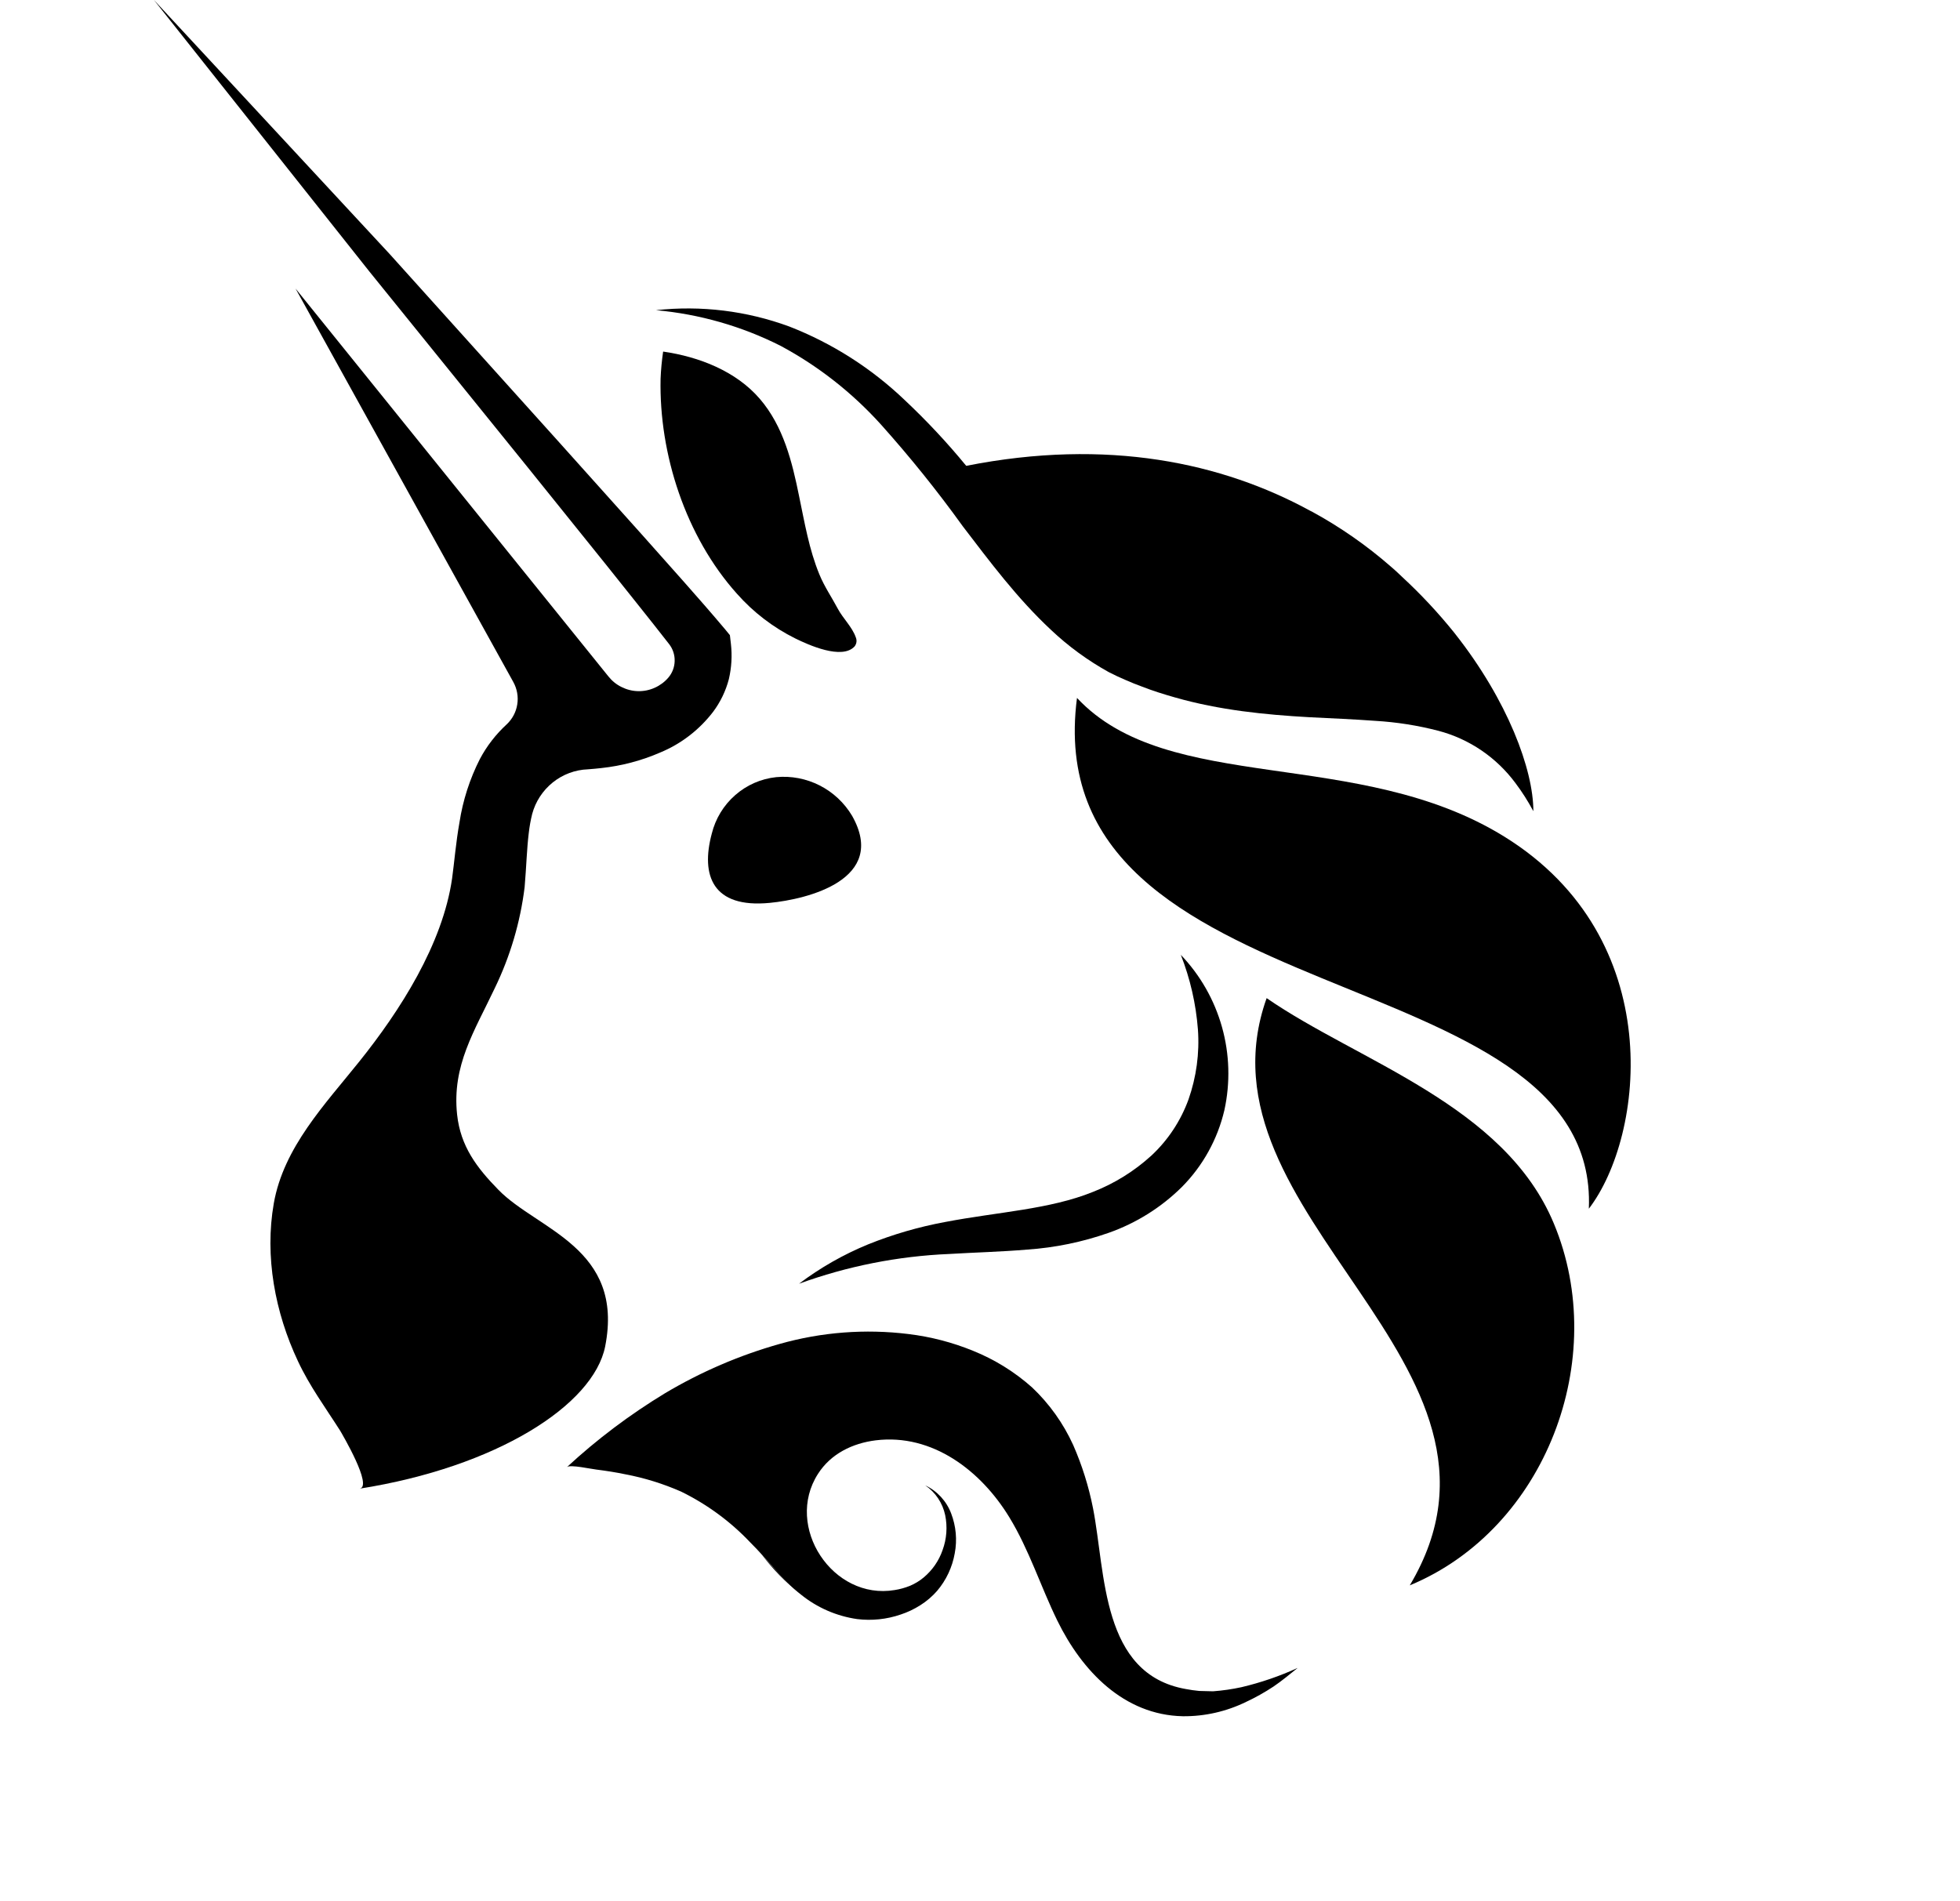
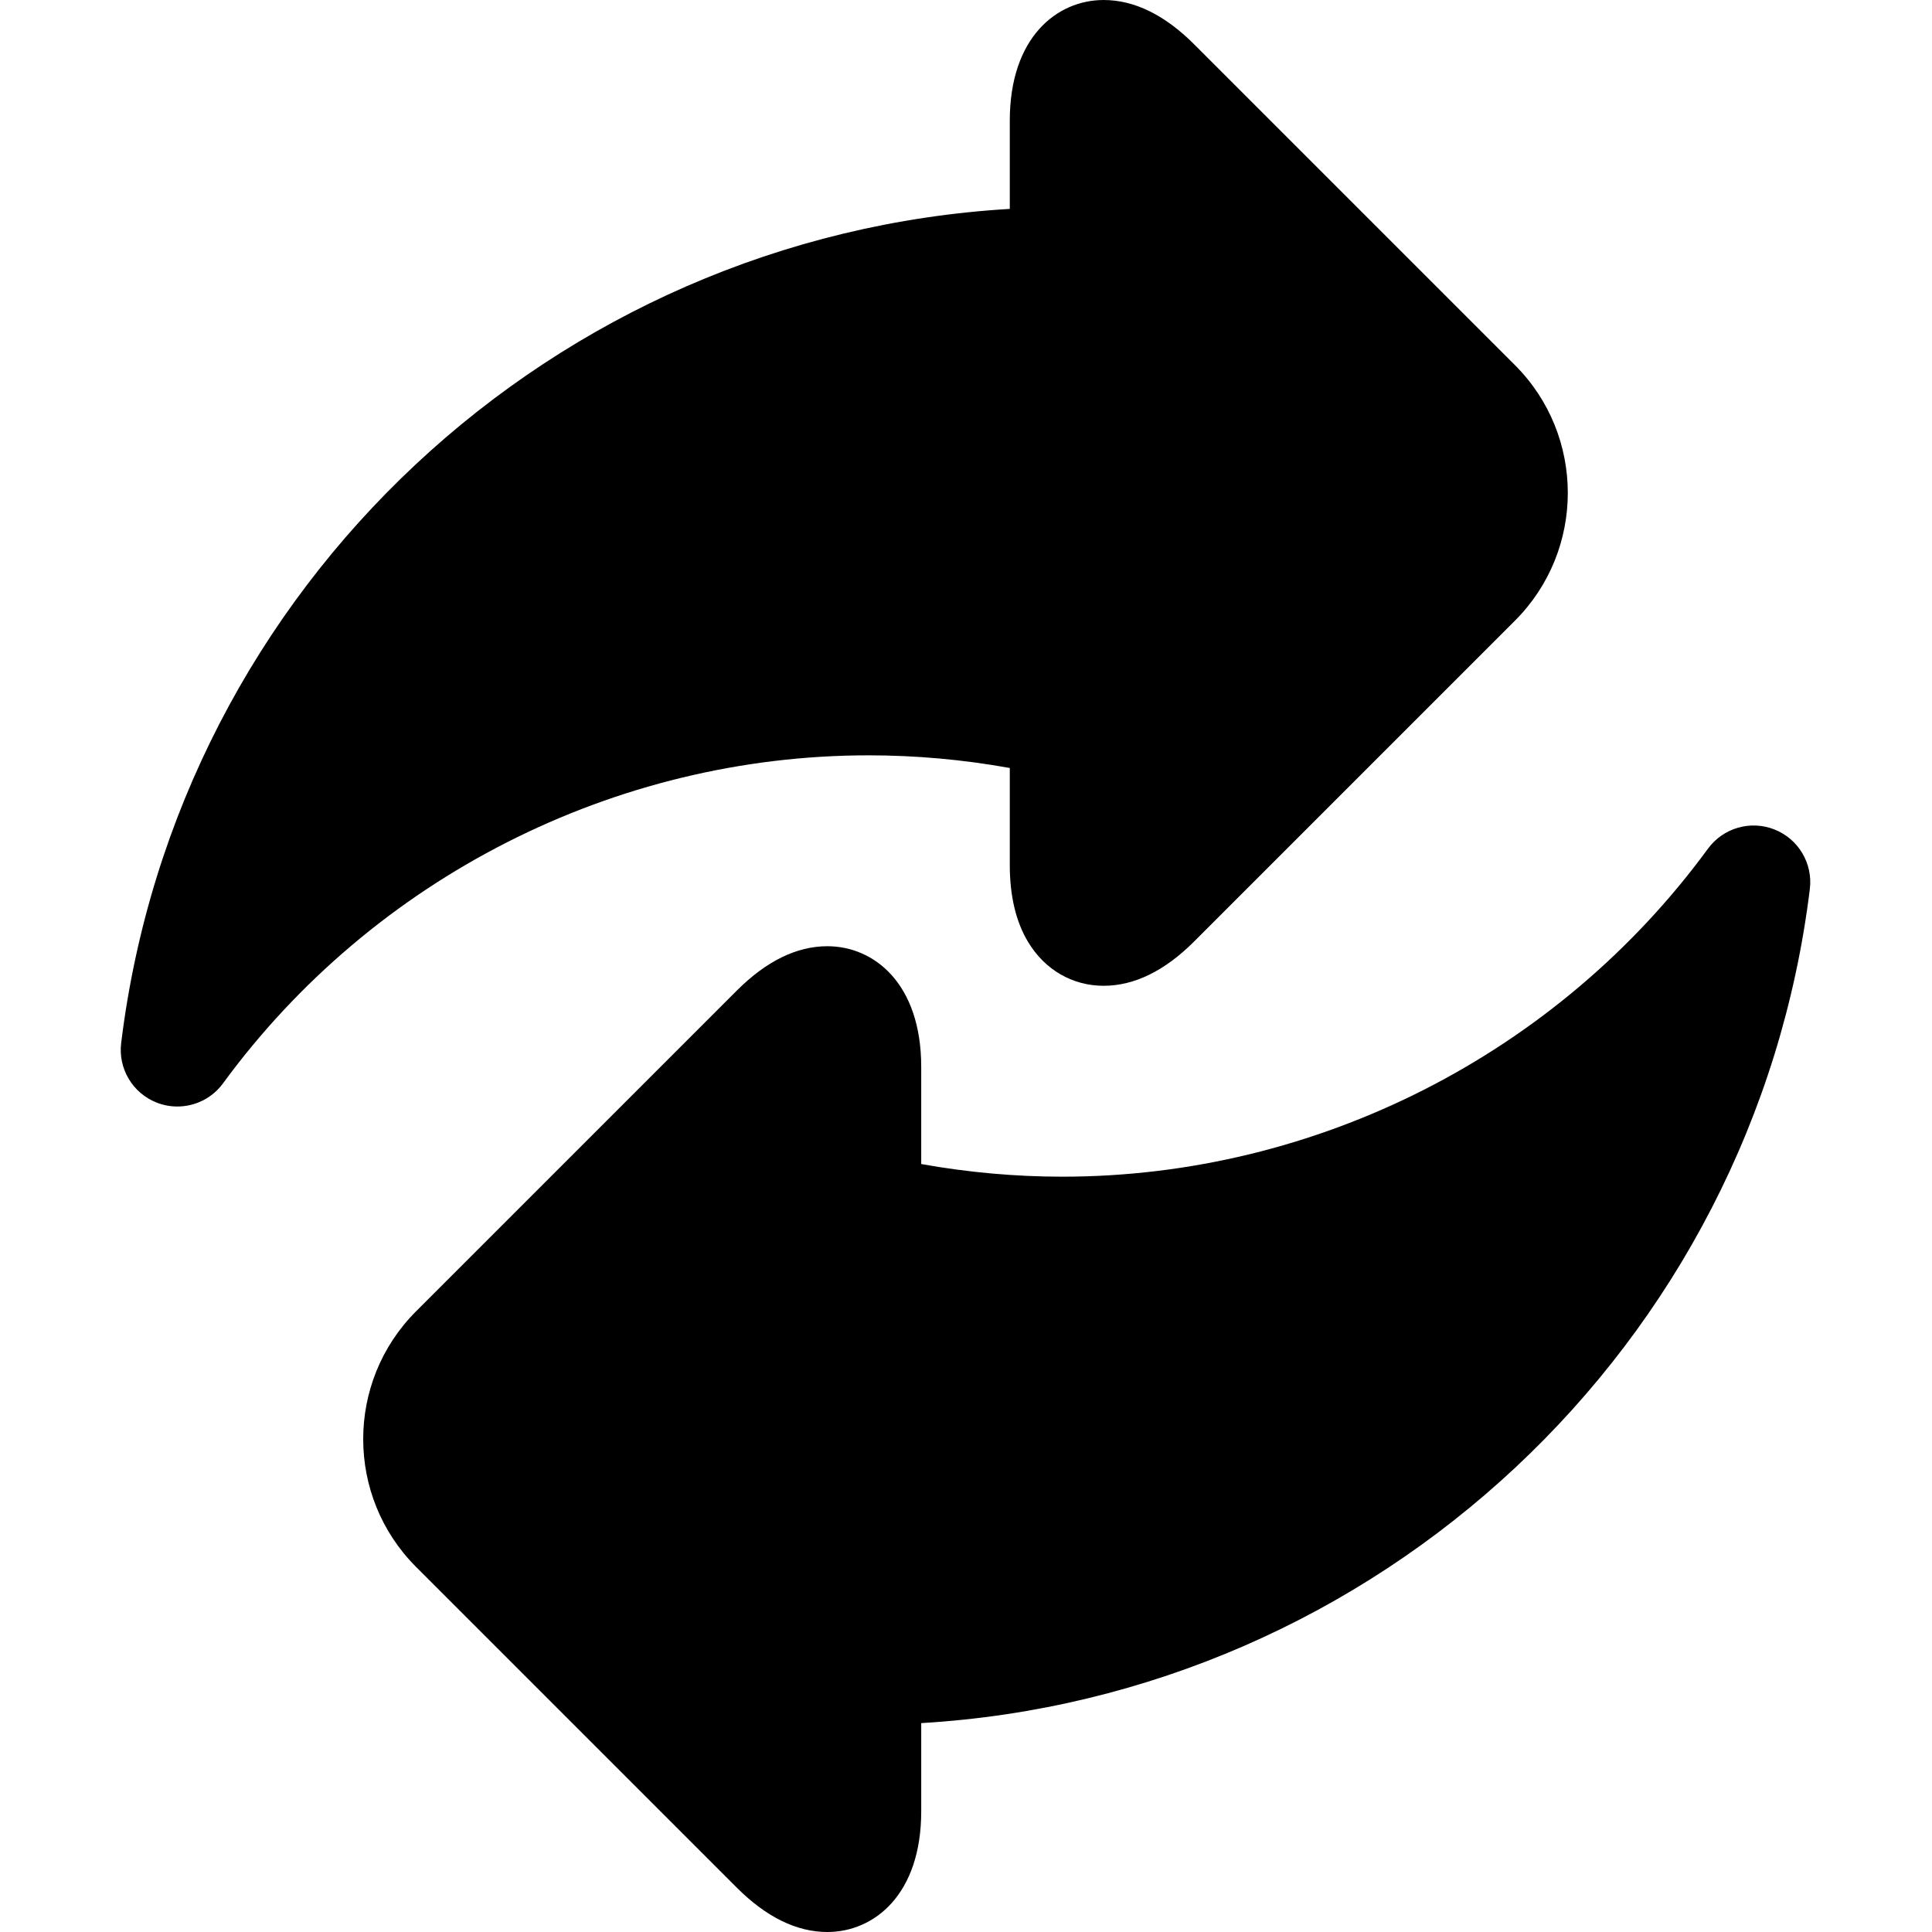
- <svg xmlns="http://www.w3.org/2000/svg" width="33" height="32" viewBox="0 0 33 32" fill="none">
-   <path d="M14.346 13.736C14.953 14.809 13.596 15.142 12.96 15.203C11.995 15.297 11.796 14.739 11.984 14.037C12.046 13.786 12.183 13.56 12.377 13.39C12.571 13.219 12.812 13.113 13.069 13.086C13.321 13.062 13.575 13.111 13.801 13.226C14.027 13.341 14.216 13.518 14.346 13.736Z" fill="black" />
-   <path d="M18.133 11.752C17.428 17.169 26.932 16.042 26.751 20.353C27.689 19.129 28.092 15.802 25.332 14.09C22.873 12.564 19.669 13.399 18.133 11.752Z" fill="black" />
-   <path d="M23.607 9.71C23.546 9.652 23.482 9.596 23.42 9.539C23.483 9.597 23.546 9.657 23.607 9.71Z" fill="black" />
-   <path d="M25.817 13.658L25.811 13.649C25.725 13.489 25.628 13.336 25.519 13.191C25.198 12.755 24.738 12.442 24.216 12.305C23.869 12.215 23.514 12.159 23.155 12.138C22.792 12.111 22.422 12.096 22.048 12.077C21.298 12.035 20.53 11.958 19.78 11.743C19.593 11.69 19.405 11.631 19.224 11.56C19.131 11.527 19.043 11.49 18.951 11.45C18.858 11.411 18.763 11.366 18.669 11.318C18.317 11.123 17.99 10.885 17.697 10.608C17.12 10.069 16.666 9.457 16.211 8.863C15.783 8.268 15.323 7.696 14.833 7.149C14.35 6.614 13.78 6.166 13.146 5.825C12.49 5.493 11.777 5.289 11.045 5.223C11.804 5.14 12.572 5.234 13.289 5.498C14.013 5.78 14.674 6.202 15.236 6.74C15.603 7.085 15.948 7.454 16.268 7.844C18.649 7.373 20.58 7.792 22.064 8.603L22.098 8.62C22.57 8.878 23.013 9.187 23.418 9.541C23.482 9.598 23.546 9.654 23.605 9.712C23.921 10.004 24.215 10.318 24.485 10.654L24.506 10.681C25.383 11.796 25.816 12.955 25.817 13.658Z" fill="black" />
-   <path d="M25.816 13.658L25.811 13.646L25.816 13.658Z" fill="black" />
-   <path d="M11.165 5.92C11.773 6.008 12.393 6.251 12.792 6.715C13.191 7.178 13.338 7.781 13.454 8.354C13.547 8.799 13.622 9.252 13.796 9.673C13.88 9.878 14.004 10.058 14.107 10.252C14.193 10.413 14.348 10.558 14.408 10.73C14.419 10.755 14.423 10.782 14.42 10.809C14.417 10.836 14.406 10.861 14.39 10.883C14.178 11.118 13.607 10.857 13.391 10.751C13.018 10.566 12.684 10.31 12.408 9.998C11.542 9.032 11.095 7.643 11.122 6.379C11.128 6.225 11.143 6.072 11.165 5.92Z" fill="black" />
-   <path d="M21.326 16.807C20.014 20.486 25.966 22.954 23.736 26.695C26.025 25.746 27.111 22.878 26.162 20.603C25.331 18.605 22.875 17.877 21.326 16.807Z" fill="black" />
-   <path d="M13.453 21.616C13.811 21.346 14.202 21.123 14.617 20.953C15.036 20.784 15.471 20.658 15.916 20.576C16.798 20.407 17.671 20.366 18.404 20.069C18.766 19.927 19.099 19.72 19.387 19.457C19.666 19.197 19.879 18.874 20.01 18.515C20.143 18.137 20.198 17.734 20.169 17.334C20.136 16.903 20.039 16.48 19.881 16.078C20.208 16.419 20.446 16.837 20.574 17.293C20.702 17.748 20.716 18.229 20.615 18.692C20.501 19.181 20.253 19.63 19.9 19.986C19.551 20.332 19.129 20.596 18.666 20.759C18.225 20.914 17.764 21.009 17.297 21.041C16.847 21.079 16.412 21.089 15.984 21.115C15.12 21.151 14.266 21.32 13.453 21.616Z" fill="black" />
-   <path d="M21.849 28.085C21.717 28.19 21.585 28.302 21.44 28.4C21.293 28.497 21.14 28.583 20.981 28.657C20.65 28.819 20.286 28.902 19.918 28.899C18.921 28.88 18.216 28.134 17.803 27.291C17.522 26.717 17.328 26.096 16.994 25.549C16.517 24.766 15.7 24.136 14.744 24.253C14.354 24.302 13.989 24.478 13.772 24.818C13.202 25.706 14.02 26.95 15.064 26.774C15.153 26.76 15.239 26.736 15.323 26.702C15.405 26.667 15.483 26.62 15.552 26.562C15.698 26.44 15.808 26.281 15.87 26.101C15.939 25.913 15.954 25.71 15.914 25.514C15.871 25.309 15.751 25.129 15.579 25.012C15.779 25.106 15.935 25.275 16.014 25.483C16.096 25.697 16.118 25.929 16.075 26.154C16.034 26.389 15.931 26.608 15.777 26.789C15.695 26.882 15.601 26.963 15.496 27.029C15.392 27.095 15.281 27.148 15.165 27.186C14.93 27.267 14.679 27.293 14.432 27.263C14.085 27.213 13.758 27.071 13.485 26.85C13.163 26.594 12.923 26.259 12.631 25.971C12.297 25.618 11.902 25.329 11.467 25.116C11.166 24.984 10.852 24.886 10.529 24.825C10.367 24.791 10.203 24.766 10.039 24.745C9.964 24.738 9.596 24.656 9.545 24.704C10.052 24.235 10.605 23.819 11.195 23.461C11.801 23.1 12.451 22.82 13.13 22.629C13.833 22.43 14.569 22.374 15.294 22.463C15.668 22.508 16.034 22.603 16.382 22.745C16.747 22.892 17.084 23.101 17.378 23.363C17.668 23.638 17.903 23.967 18.069 24.332C18.219 24.674 18.331 25.031 18.403 25.397C18.617 26.492 18.538 28.19 19.966 28.441C20.04 28.455 20.115 28.466 20.191 28.473L20.424 28.479C20.585 28.467 20.744 28.444 20.901 28.41C21.227 28.333 21.545 28.224 21.849 28.085Z" fill="black" />
-   <path d="M13.553 26.891L13.516 26.861L13.553 26.891Z" fill="black" />
-   <path d="M12.272 11.434C12.22 11.634 12.129 11.823 12.005 11.988C11.773 12.29 11.467 12.526 11.116 12.671C10.801 12.808 10.467 12.896 10.125 12.933C10.051 12.942 9.974 12.948 9.9 12.954C9.684 12.962 9.476 13.039 9.307 13.175C9.138 13.311 9.016 13.497 8.96 13.707C8.934 13.812 8.915 13.918 8.903 14.024C8.869 14.301 8.863 14.589 8.833 14.938C8.76 15.531 8.589 16.107 8.328 16.644C7.989 17.362 7.608 17.94 7.696 18.767C7.754 19.304 8.028 19.663 8.392 20.035C9.048 20.709 10.517 21.01 10.189 22.672C9.991 23.663 8.354 24.704 6.054 25.067C6.283 25.032 5.76 24.148 5.728 24.092C5.481 23.704 5.211 23.338 5.015 22.917C4.631 22.101 4.453 21.156 4.61 20.262C4.776 19.32 5.47 18.598 6.046 17.879C6.733 17.023 7.453 15.901 7.612 14.79C7.649 14.521 7.676 14.184 7.736 13.848C7.793 13.477 7.909 13.117 8.079 12.782C8.195 12.563 8.348 12.365 8.531 12.197C8.626 12.108 8.689 11.99 8.709 11.861C8.73 11.732 8.706 11.6 8.643 11.485L4.976 4.859L10.243 11.389C10.303 11.465 10.379 11.527 10.466 11.569C10.552 11.612 10.646 11.636 10.743 11.638C10.839 11.64 10.934 11.621 11.023 11.581C11.111 11.542 11.189 11.484 11.252 11.411C11.319 11.333 11.357 11.234 11.359 11.131C11.362 11.028 11.329 10.927 11.266 10.846C10.922 10.404 10.558 9.954 10.206 9.511L8.88 7.863L6.22 4.573L2.592 0L6.561 4.278L9.393 7.424L10.806 9C11.275 9.53 11.743 10.044 12.212 10.601L12.289 10.695L12.306 10.841C12.329 11.039 12.317 11.24 12.272 11.434Z" fill="black" />
-   <path d="M13.486 26.847C13.231 26.649 13.005 26.417 12.812 26.158C13.019 26.405 13.244 26.635 13.486 26.847Z" fill="black" />
+ <svg xmlns="http://www.w3.org/2000/svg" height="512pt" viewBox="-32 0 512 512" width="512pt">
+   <path d="m235.605 203.52v25.742c0 8.176 1.633 15.035 4.855 20.379 4.445 7.375 11.742 11.602 20.027 11.602 8.117 0 16.184-3.953 23.973-11.742l85.023-85.023c18.668-18.668 18.668-49.043 0-67.711l-85.023-85.023c-7.789-7.793-15.855-11.742-23.973-11.742-12.387 0-24.883 9.891-24.883 31.98v23.379c-120.711 7.129-220.641 99.766-235.492 221.051-.832 6.773 3.02 13.258 9.367 15.77 1.797.711 3.668 1.055 5.516 1.055 4.68 0 9.219-2.191 12.109-6.141 39.836-54.43 103.797-86.926 171.094-86.926 12.469 0 25.008 1.125 37.406 3.352zm0 0" />
+   <path d="m438.254 219.82c-6.348-2.516-13.59-.422-17.625 5.09-39.832 54.426-103.793 86.922-171.09 86.922-12.469 0-25.008-1.125-37.406-3.352v-25.742c0-22.09-12.5-31.98-24.883-31.98-8.117 0-16.184 3.953-23.977 11.746l-85.023 85.02c-18.664 18.668-18.664 49.043.004 67.715l85.02 85.02c7.793 7.793 15.859 11.742 23.977 11.742 12.383 0 24.883-9.891 24.883-31.98v-23.379c120.715-7.129 220.641-99.766 235.492-221.047.832-6.777-3.02-13.262-9.371-15.773zm0 0" />
</svg>
